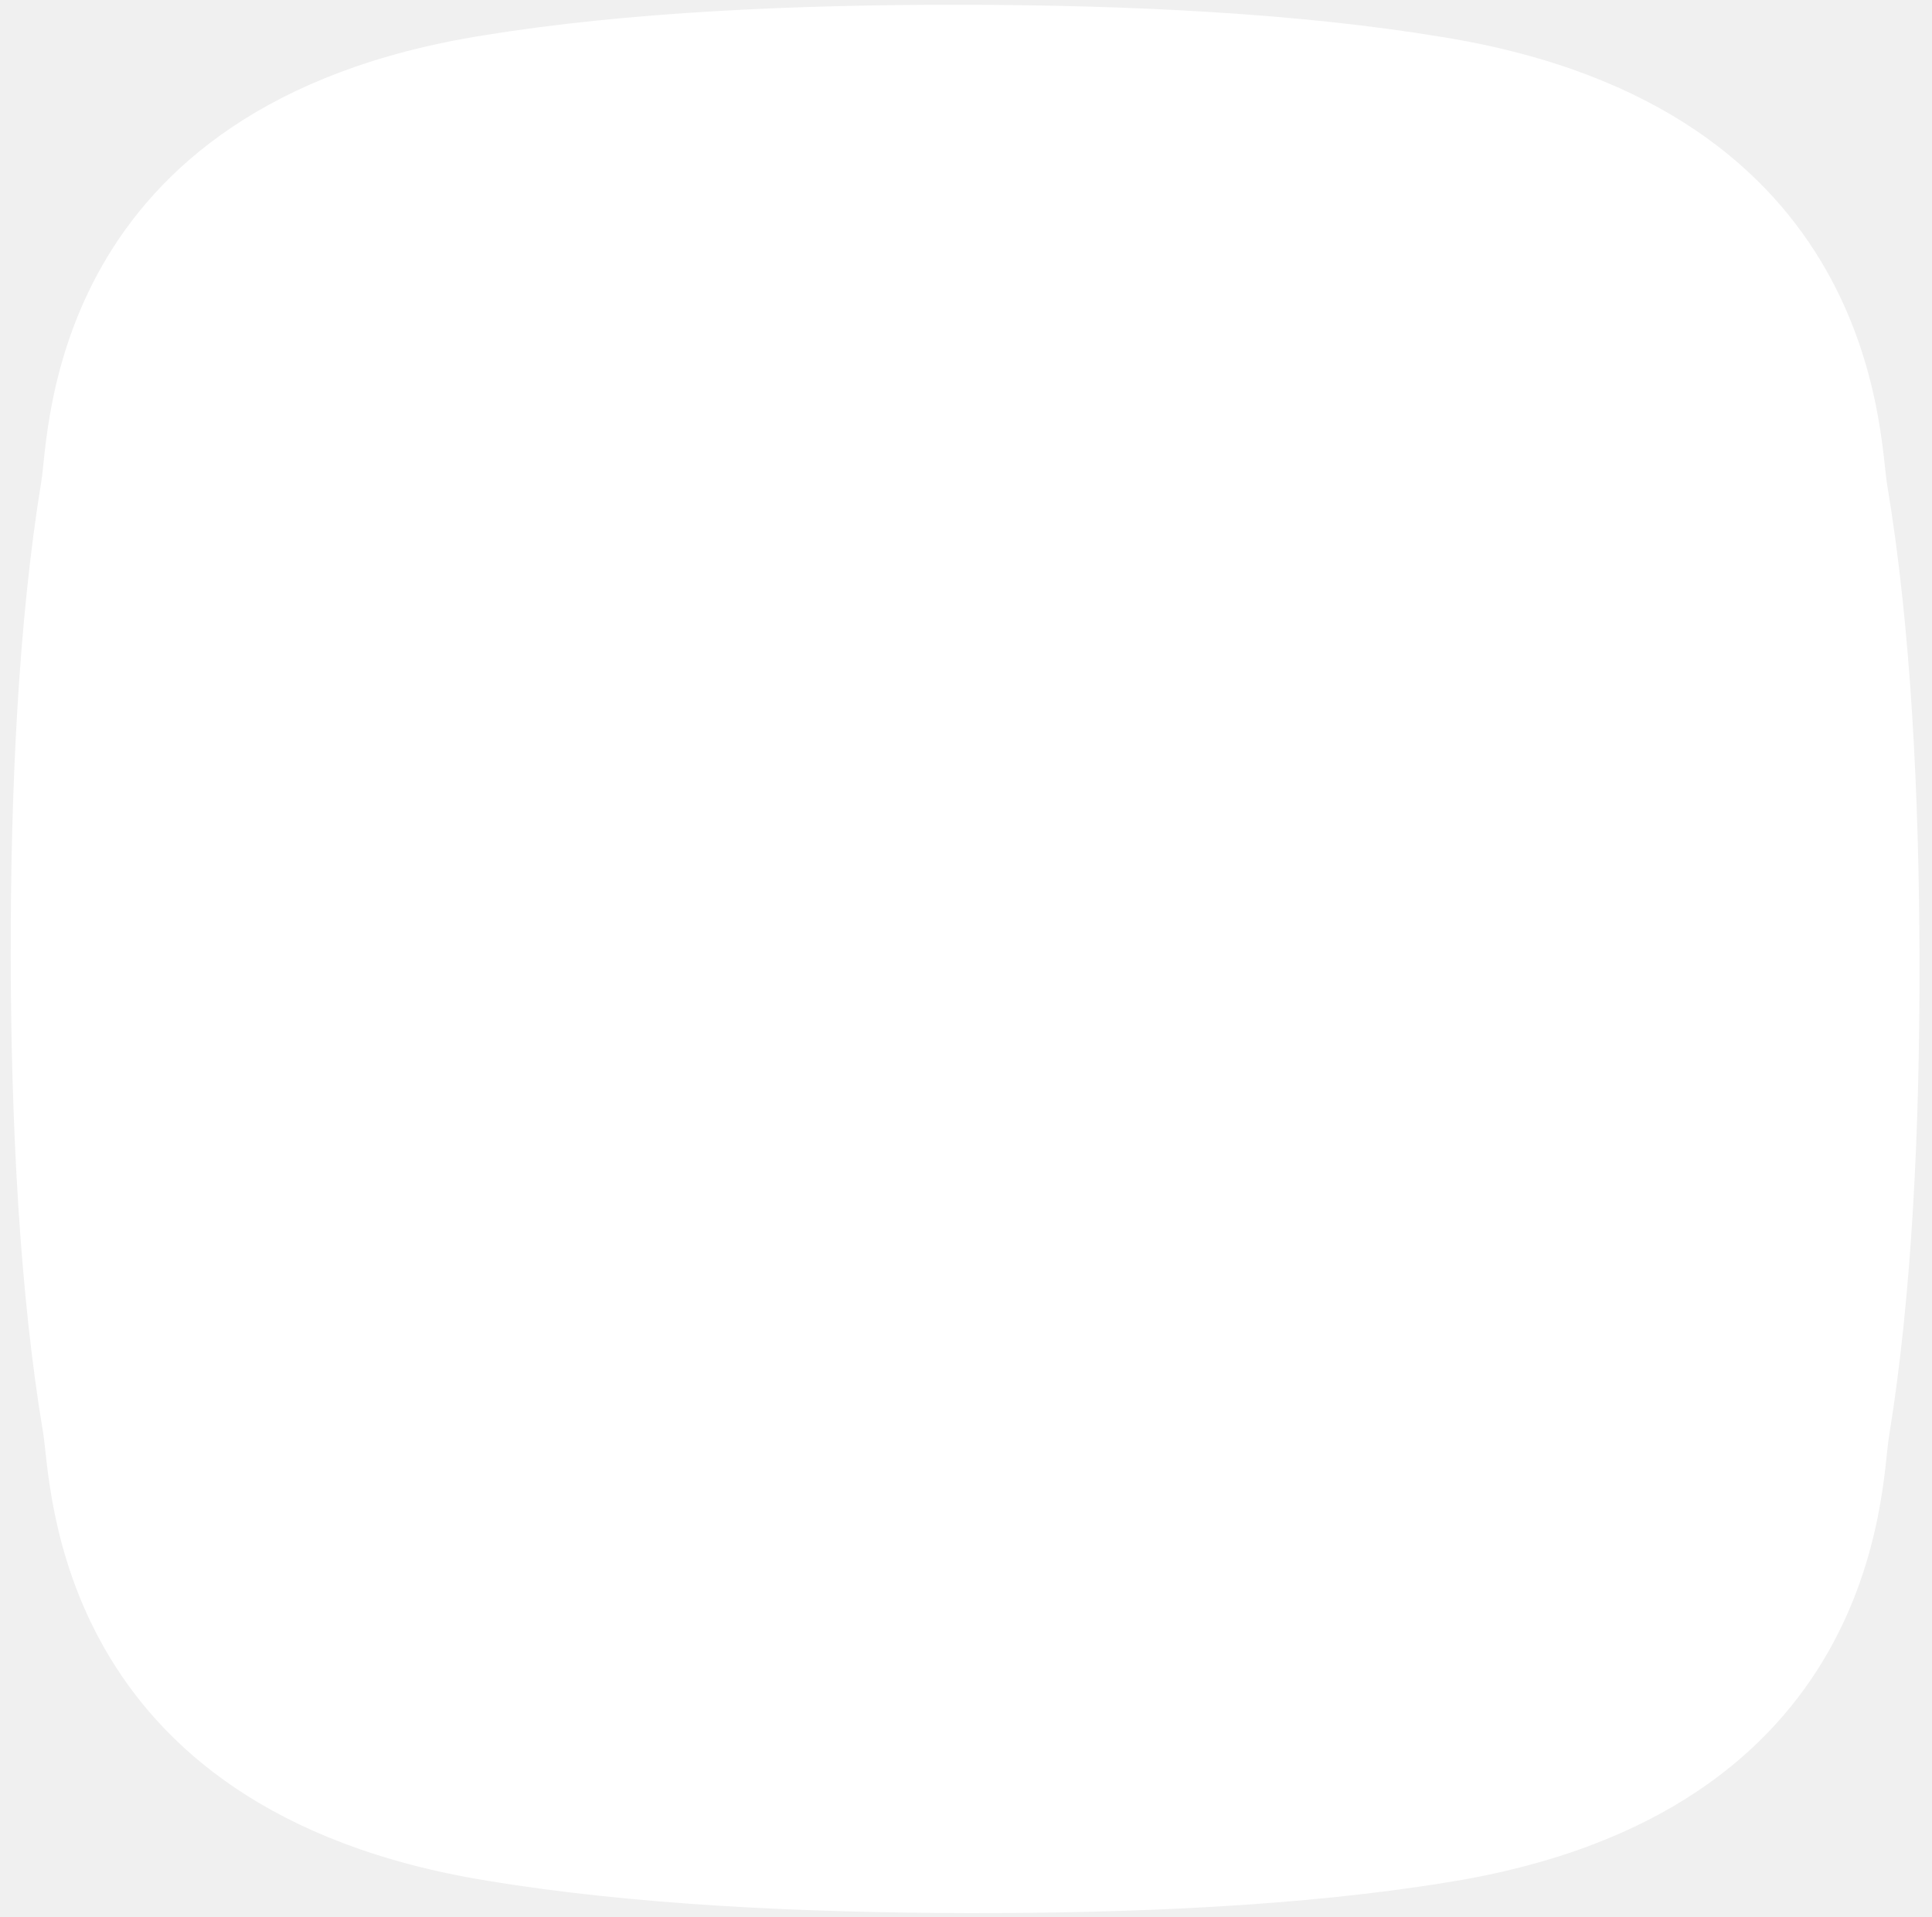
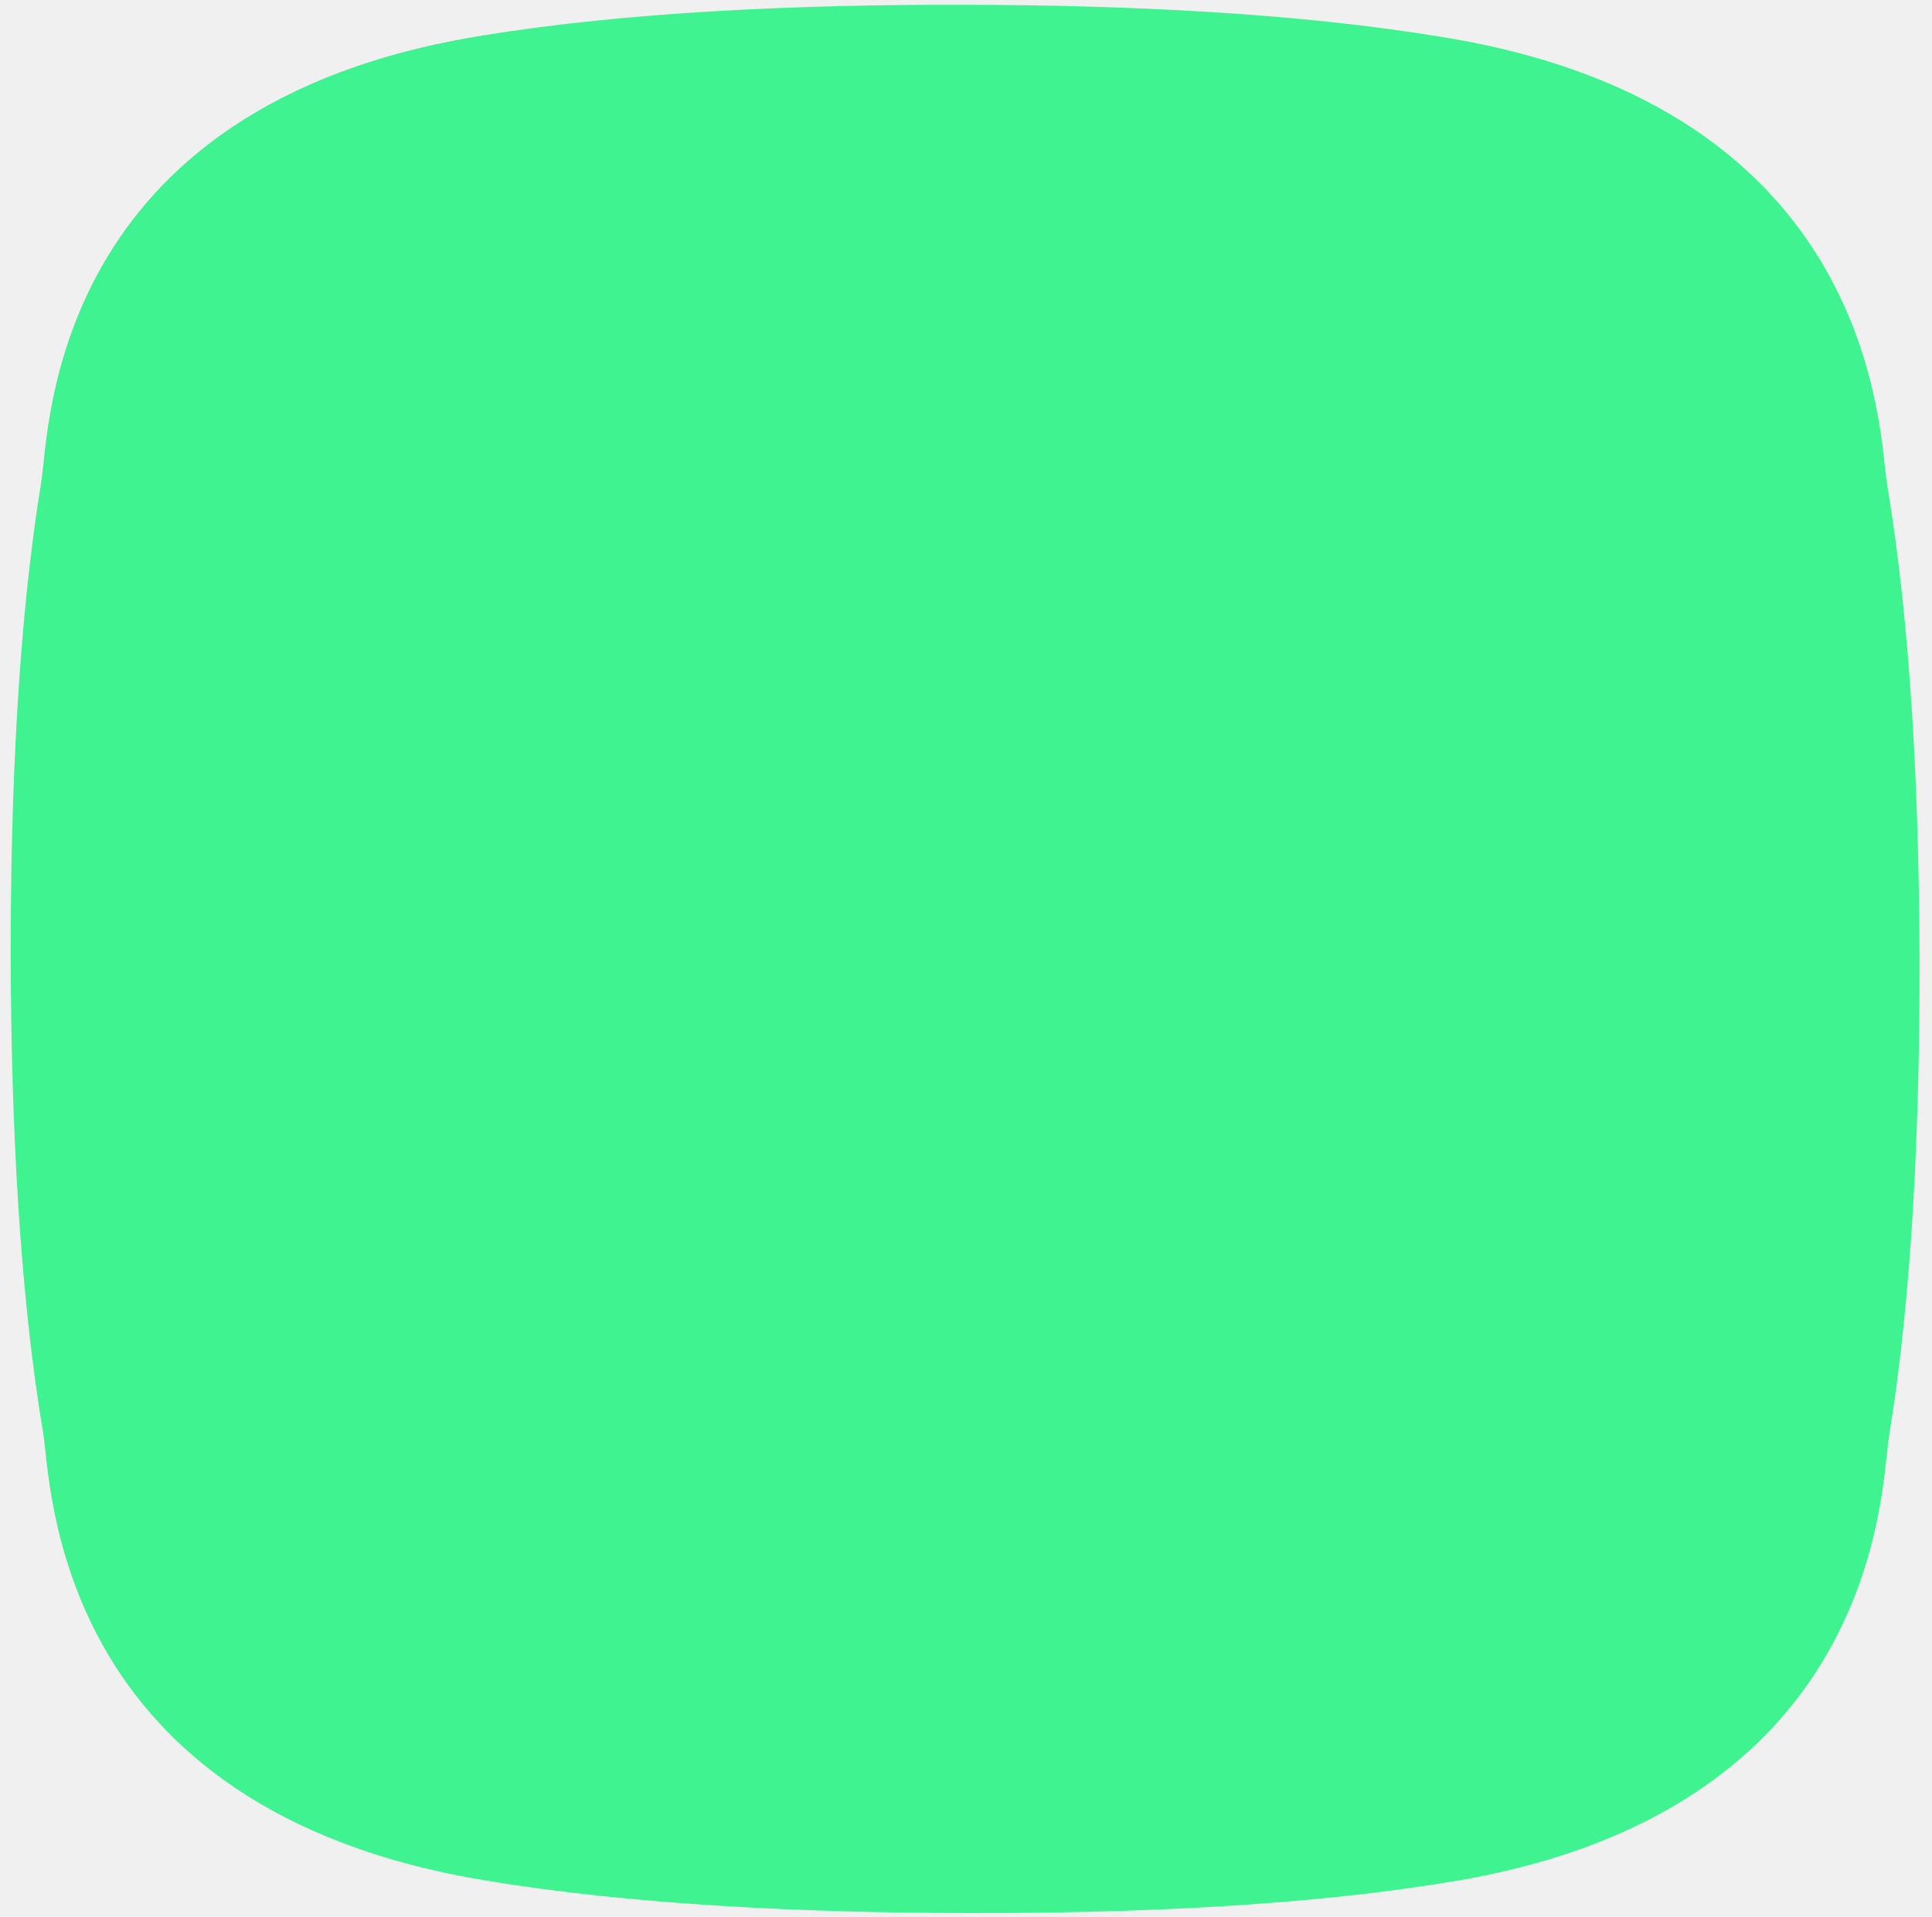
<svg xmlns="http://www.w3.org/2000/svg" width="100%" height="100%" viewBox="0 0 128 127" version="1.1" xml:space="preserve" style="fill-rule:evenodd;clip-rule:evenodd;stroke-linejoin:round;stroke-miterlimit:1.414;">
-   <path d="M95.585,2.459c-9.489,-1.584 -20.834,-2.126 -31.736,-2.142l-0.028,0l-0.022,0c-10.902,-0.022 -22.247,0.476 -31.73,2.021c-28.876,4.569 -28.794,26.269 -29.326,29.528c-1.539,9.396 -2.043,20.621 -2.032,31.43l0,0.257c0.027,10.809 0.575,22.034 2.153,31.435c0.548,3.259 0.542,24.959 29.435,29.637c9.494,1.578 20.834,2.121 31.741,2.142l0.05,0c10.902,0.022 22.242,-0.476 31.725,-2.026c28.881,-4.569 28.794,-26.269 29.331,-29.523c1.539,-9.396 2.043,-20.621 2.027,-31.429l0,-0.258c-0.028,-10.809 -0.57,-22.034 -2.148,-31.435c-0.548,-3.259 -0.542,-24.959 -29.44,-29.637" style="fill:#fff;" />
+   <path d="M95.585,2.459c-9.489,-1.584 -20.834,-2.126 -31.736,-2.142l-0.028,0l-0.022,0c-10.902,-0.022 -22.247,0.476 -31.73,2.021c-28.876,4.569 -28.794,26.269 -29.326,29.528c-1.539,9.396 -2.043,20.621 -2.032,31.43l0,0.257c0.027,10.809 0.575,22.034 2.153,31.435c0.548,3.259 0.542,24.959 29.435,29.637c9.494,1.578 20.834,2.121 31.741,2.142l0.05,0c10.902,0.022 22.242,-0.476 31.725,-2.026c28.881,-4.569 28.794,-26.269 29.331,-29.523c1.539,-9.396 2.043,-20.621 2.027,-31.429l0,-0.258c-0.028,-10.809 -0.57,-22.034 -2.148,-31.435c-0.548,-3.259 -0.542,-24.959 -29.44,-29.637" style="fill:#3FF390;" />
</svg>
